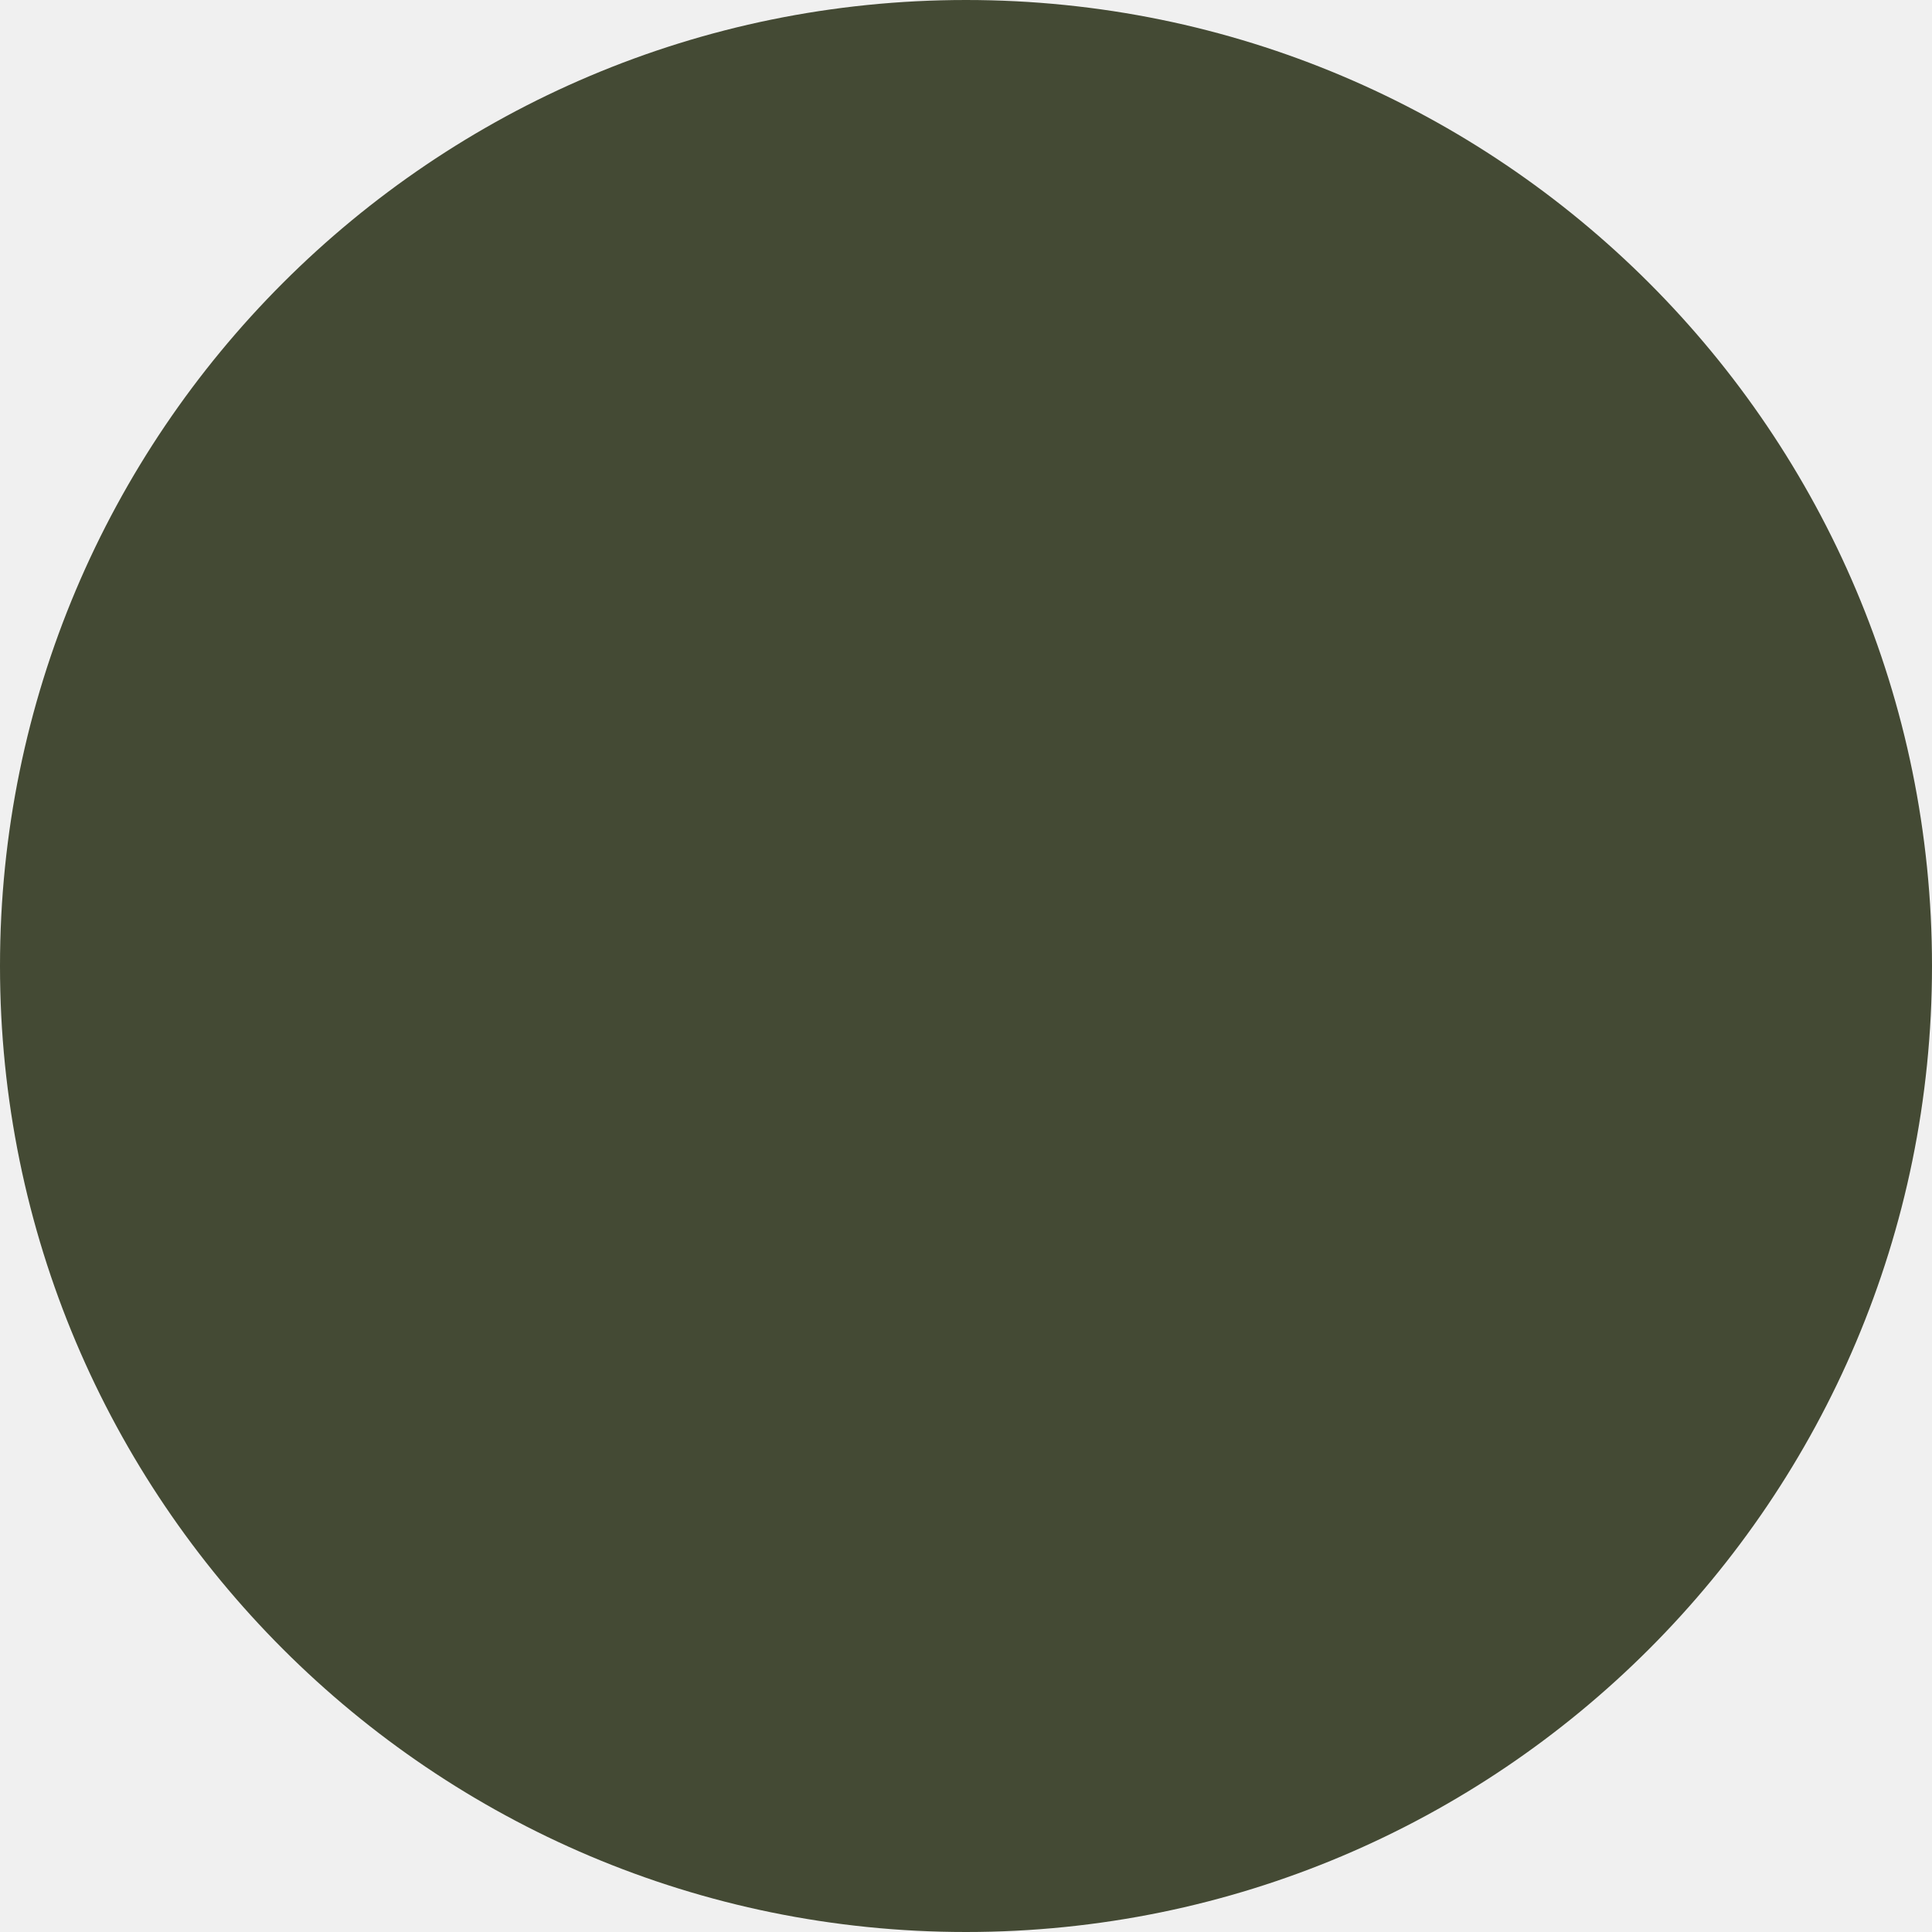
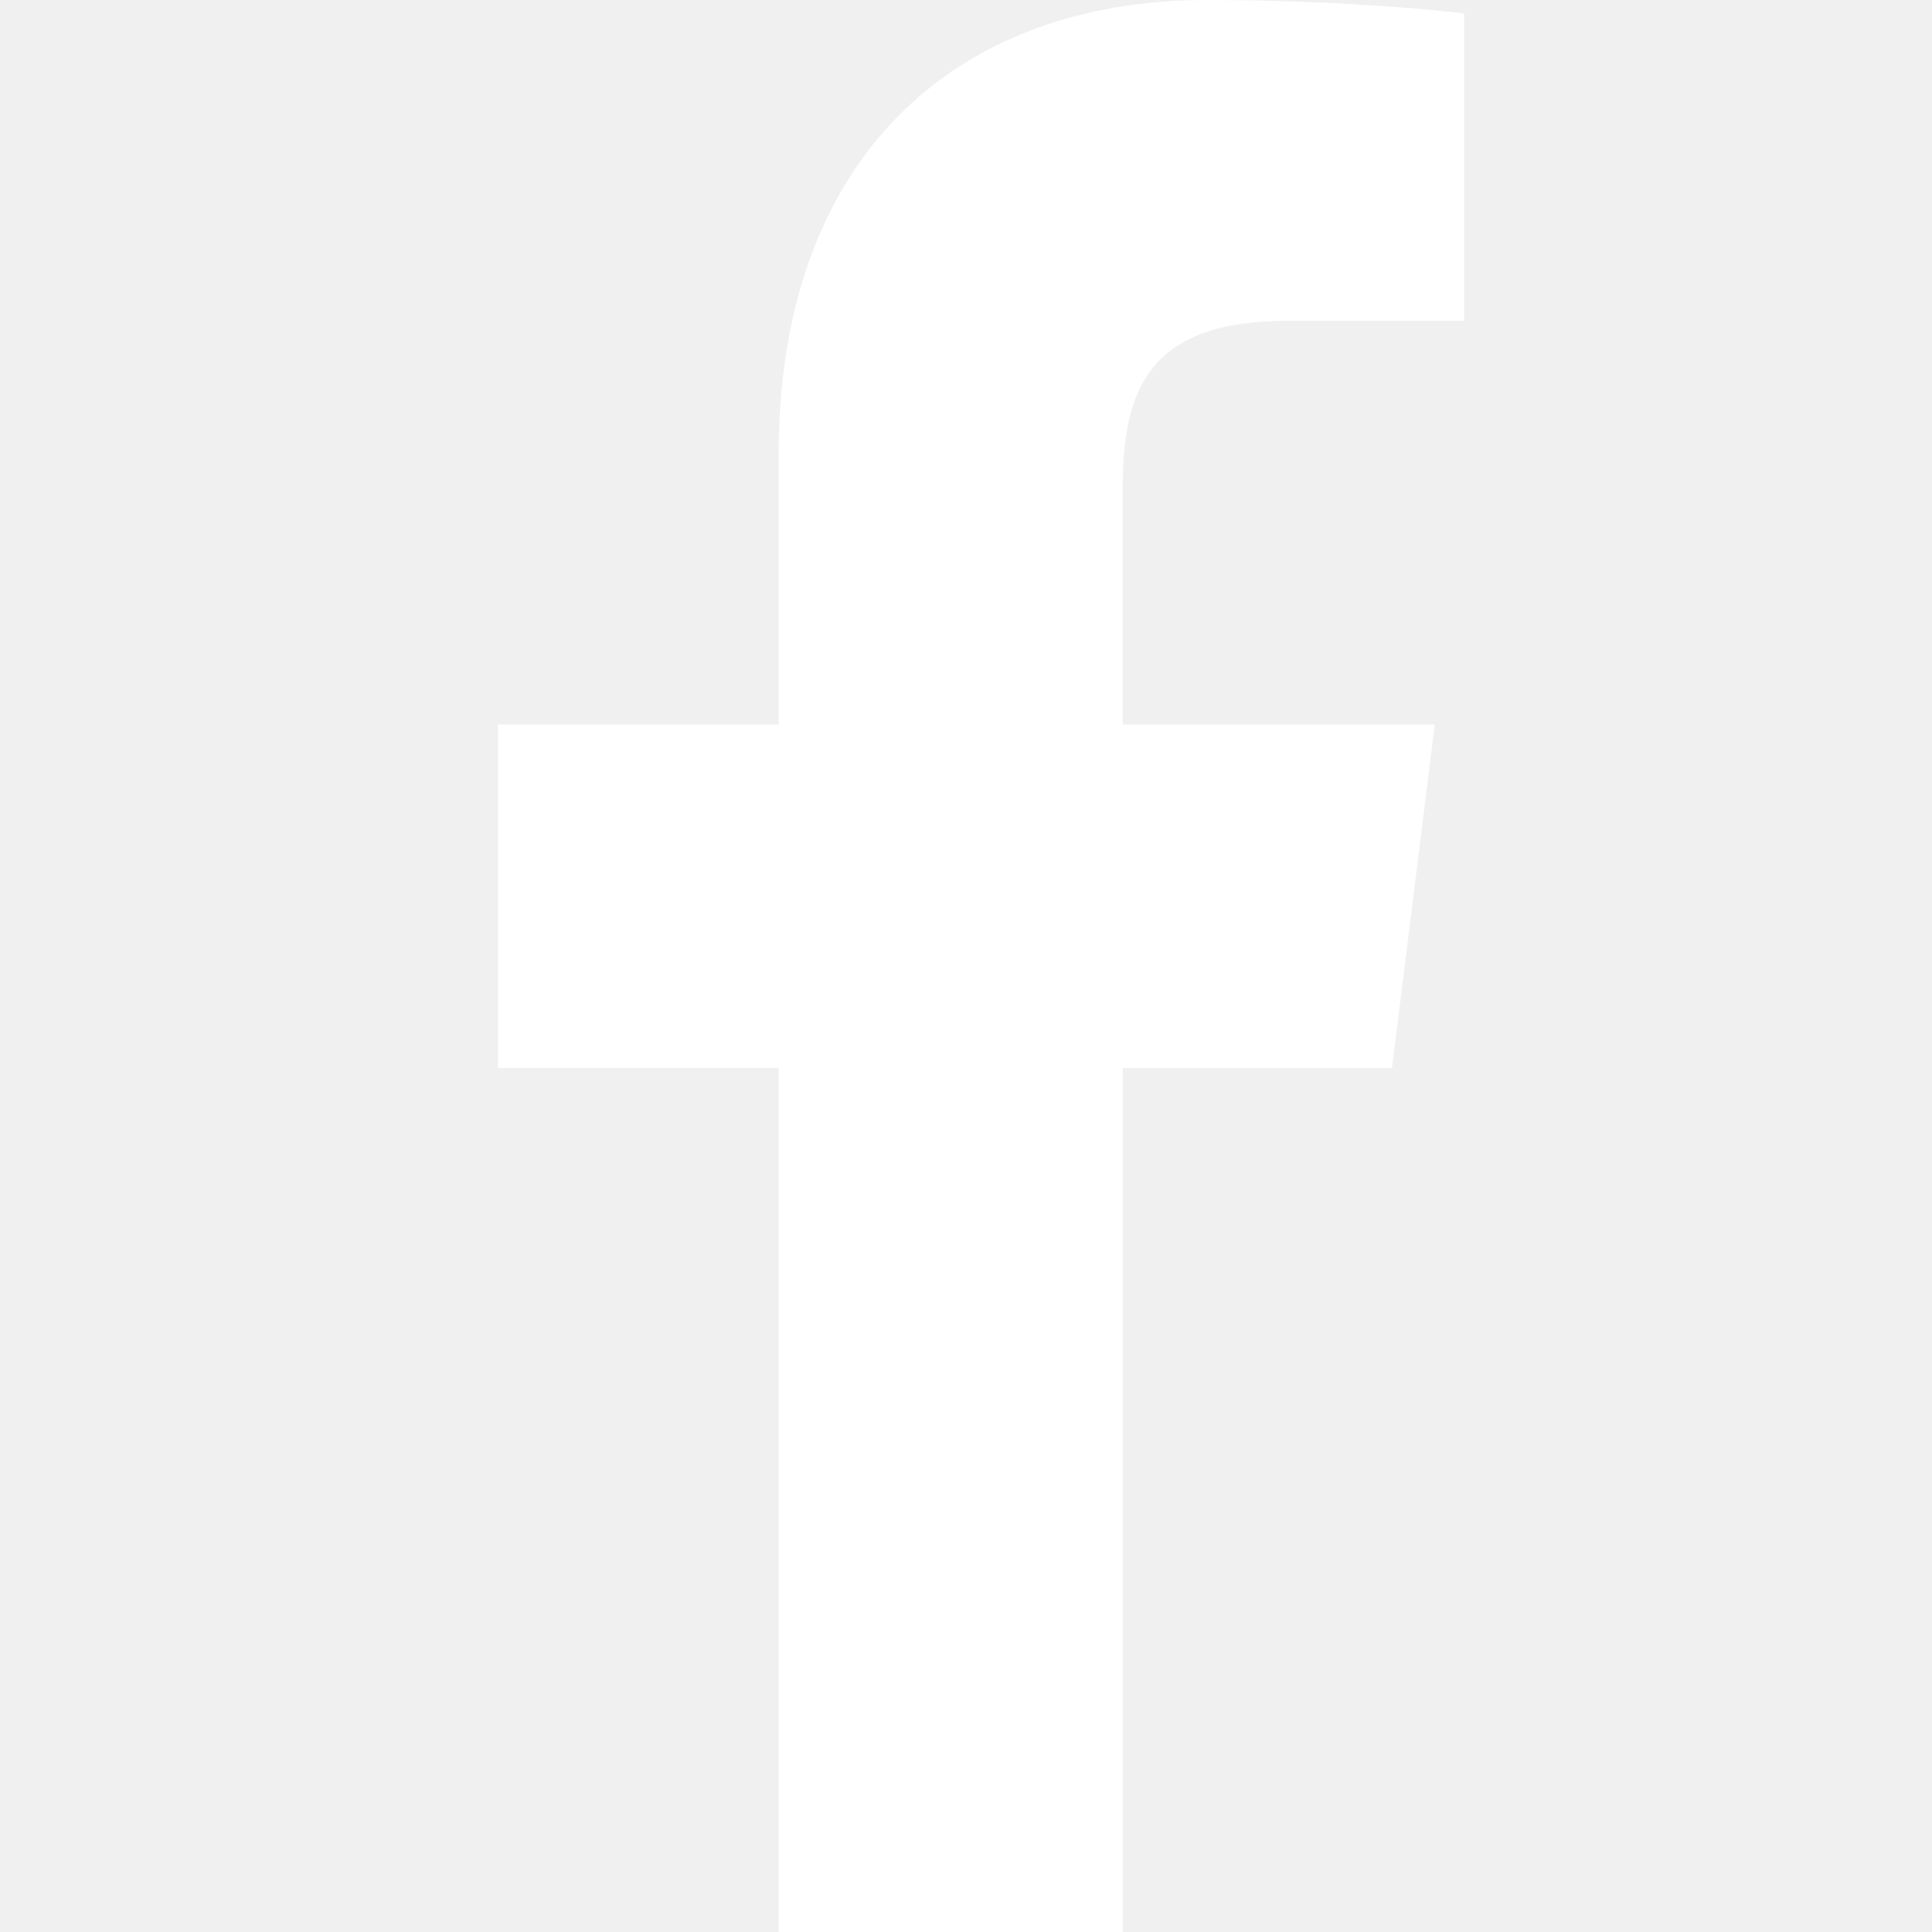
- <svg xmlns="http://www.w3.org/2000/svg" width="33" height="33" viewBox="0 0 33 33" fill="none">
-   <path fill-rule="evenodd" clip-rule="evenodd" d="M16.5 33C25.613 33 33 25.613 33 16.5C33 7.387 25.613 0 16.5 0C7.387 0 0 7.387 0 16.5C0 25.613 7.387 33 16.5 33Z" fill="#444A34" />
+ <svg xmlns="http://www.w3.org/2000/svg" id="Bold" enable-background="new 0 0 24 24" height="512" viewBox="0 0 24 24" width="512">
+   <path fill="#fff" d="m15.997 3.985h2.191v-3.816c-.378-.052-1.678-.169-3.192-.169-3.159 0-5.323 1.987-5.323 5.639v3.361h-3.486v4.266h3.486v10.734h4.274v-10.733h3.345l.531-4.266h-3.877v-2.939c.001-1.233.333-2.077 2.051-2.077z" />
</svg>
